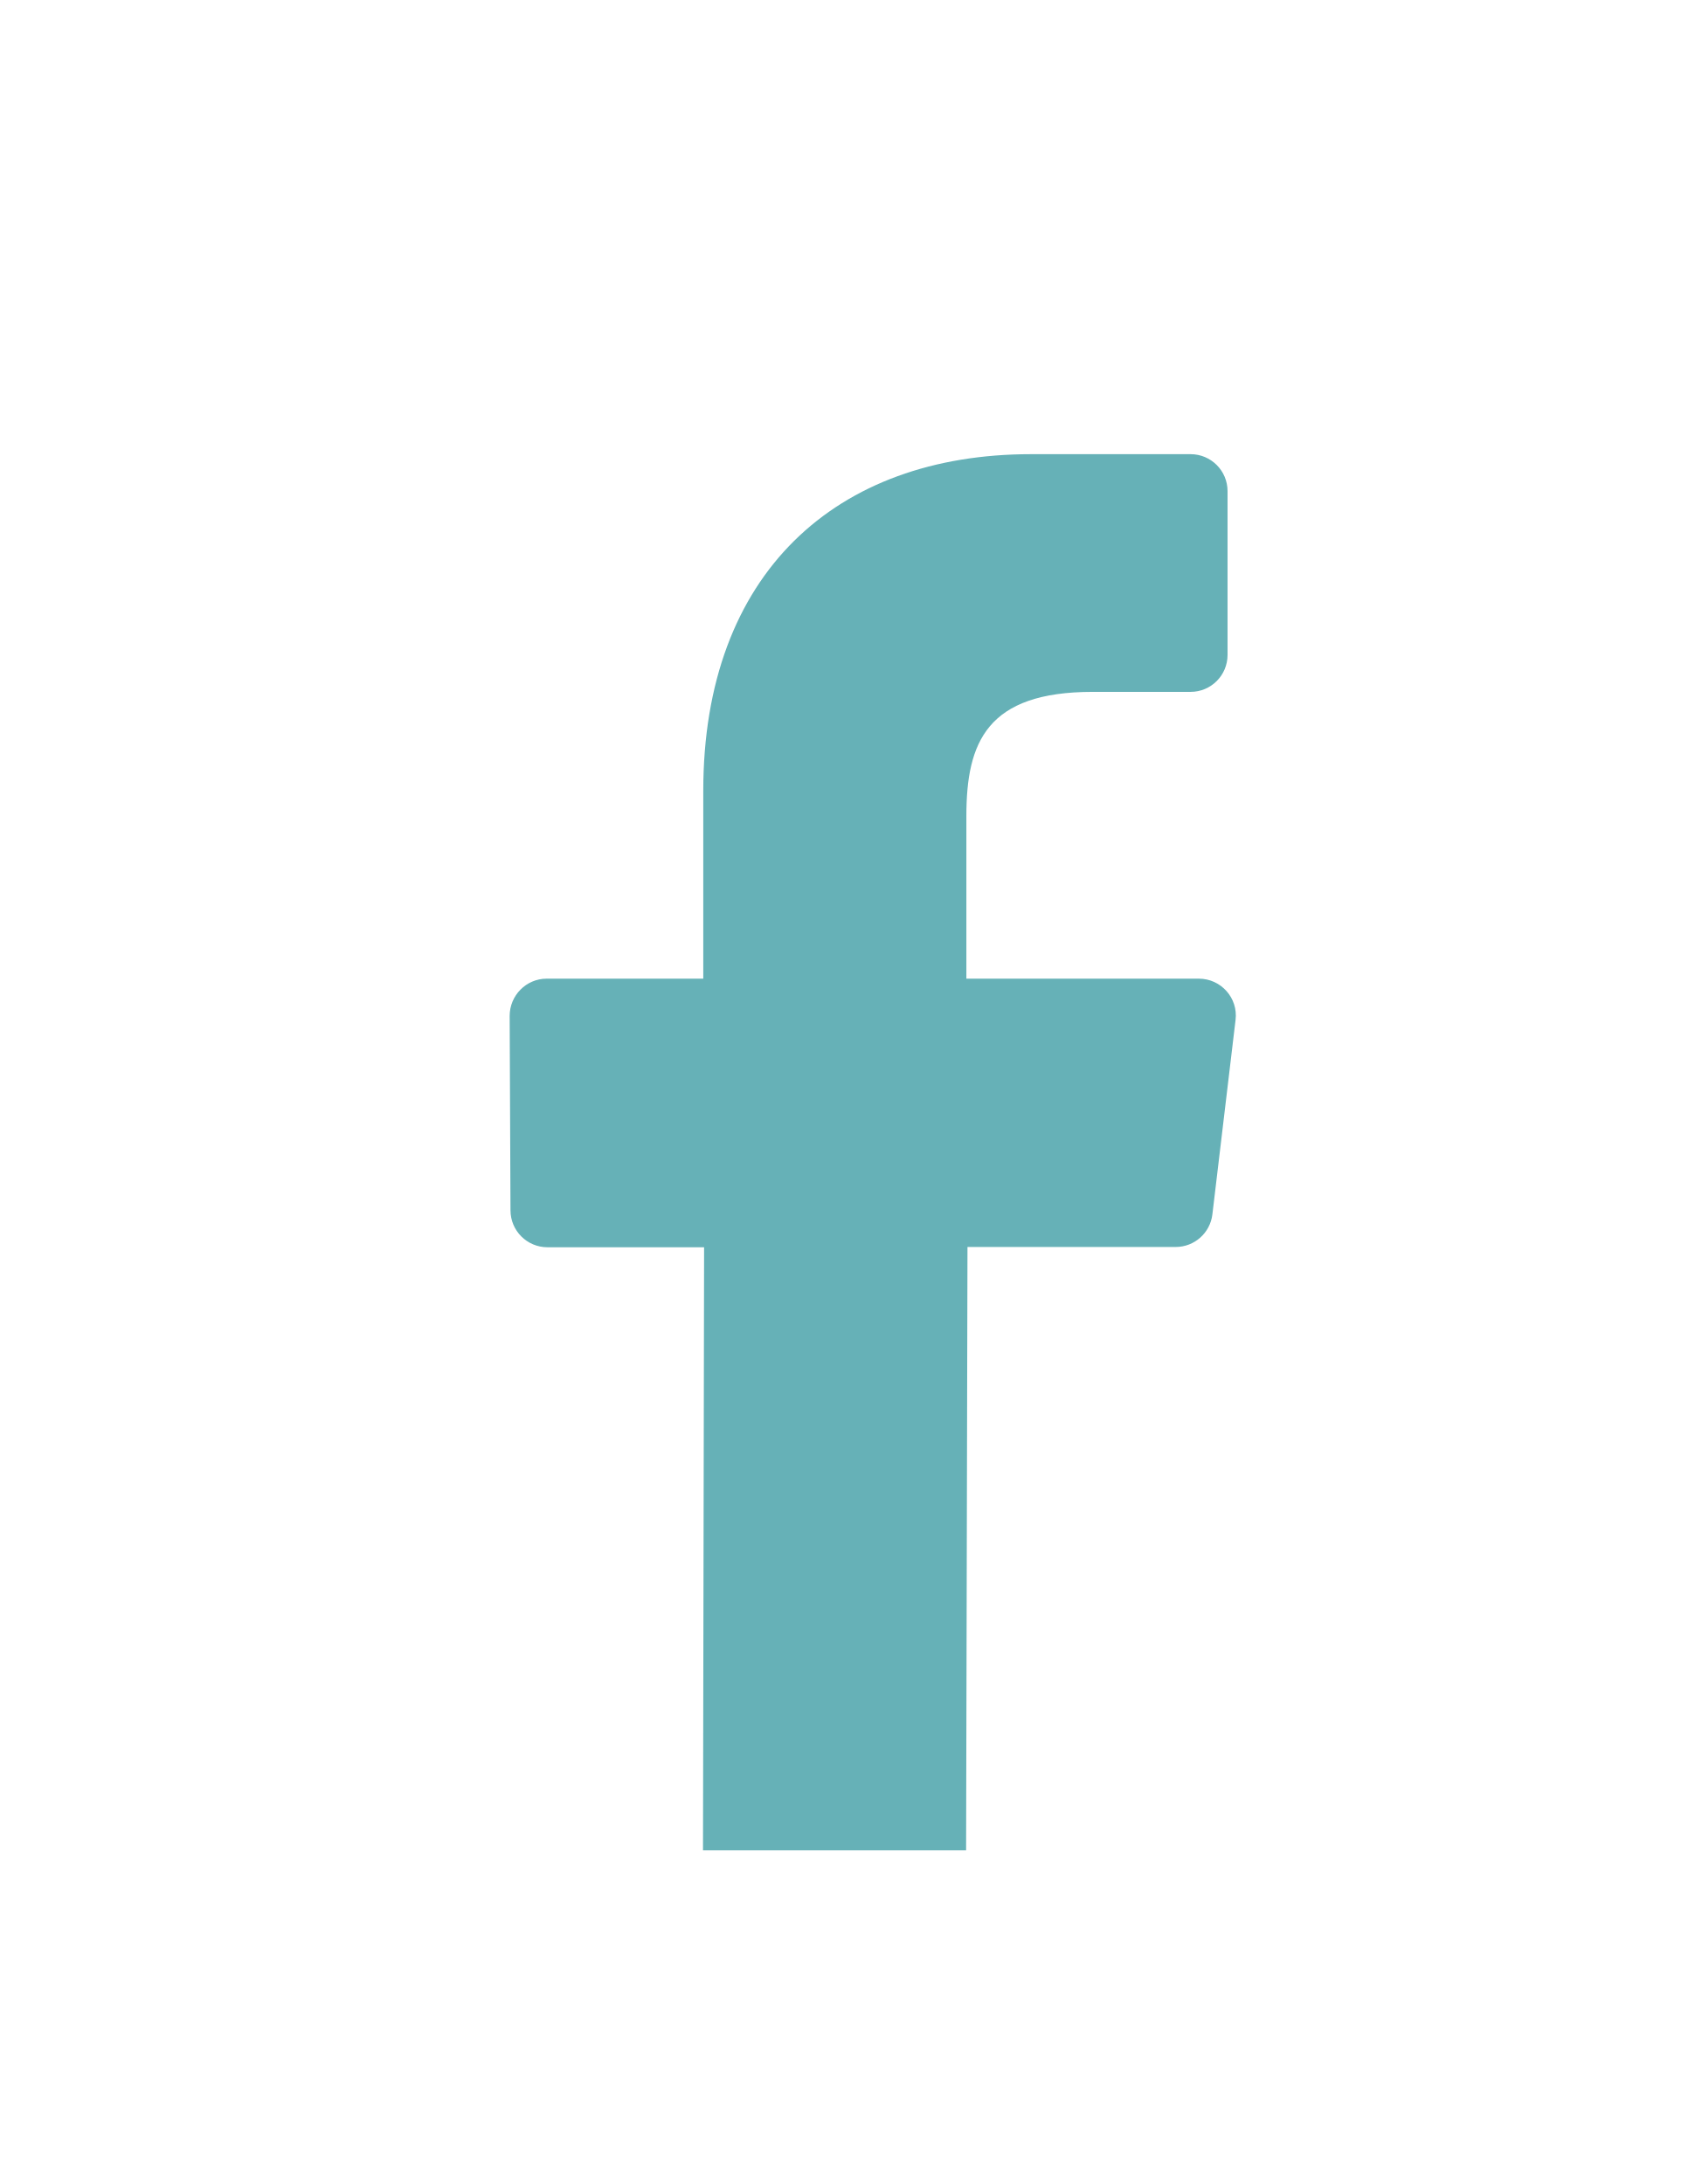
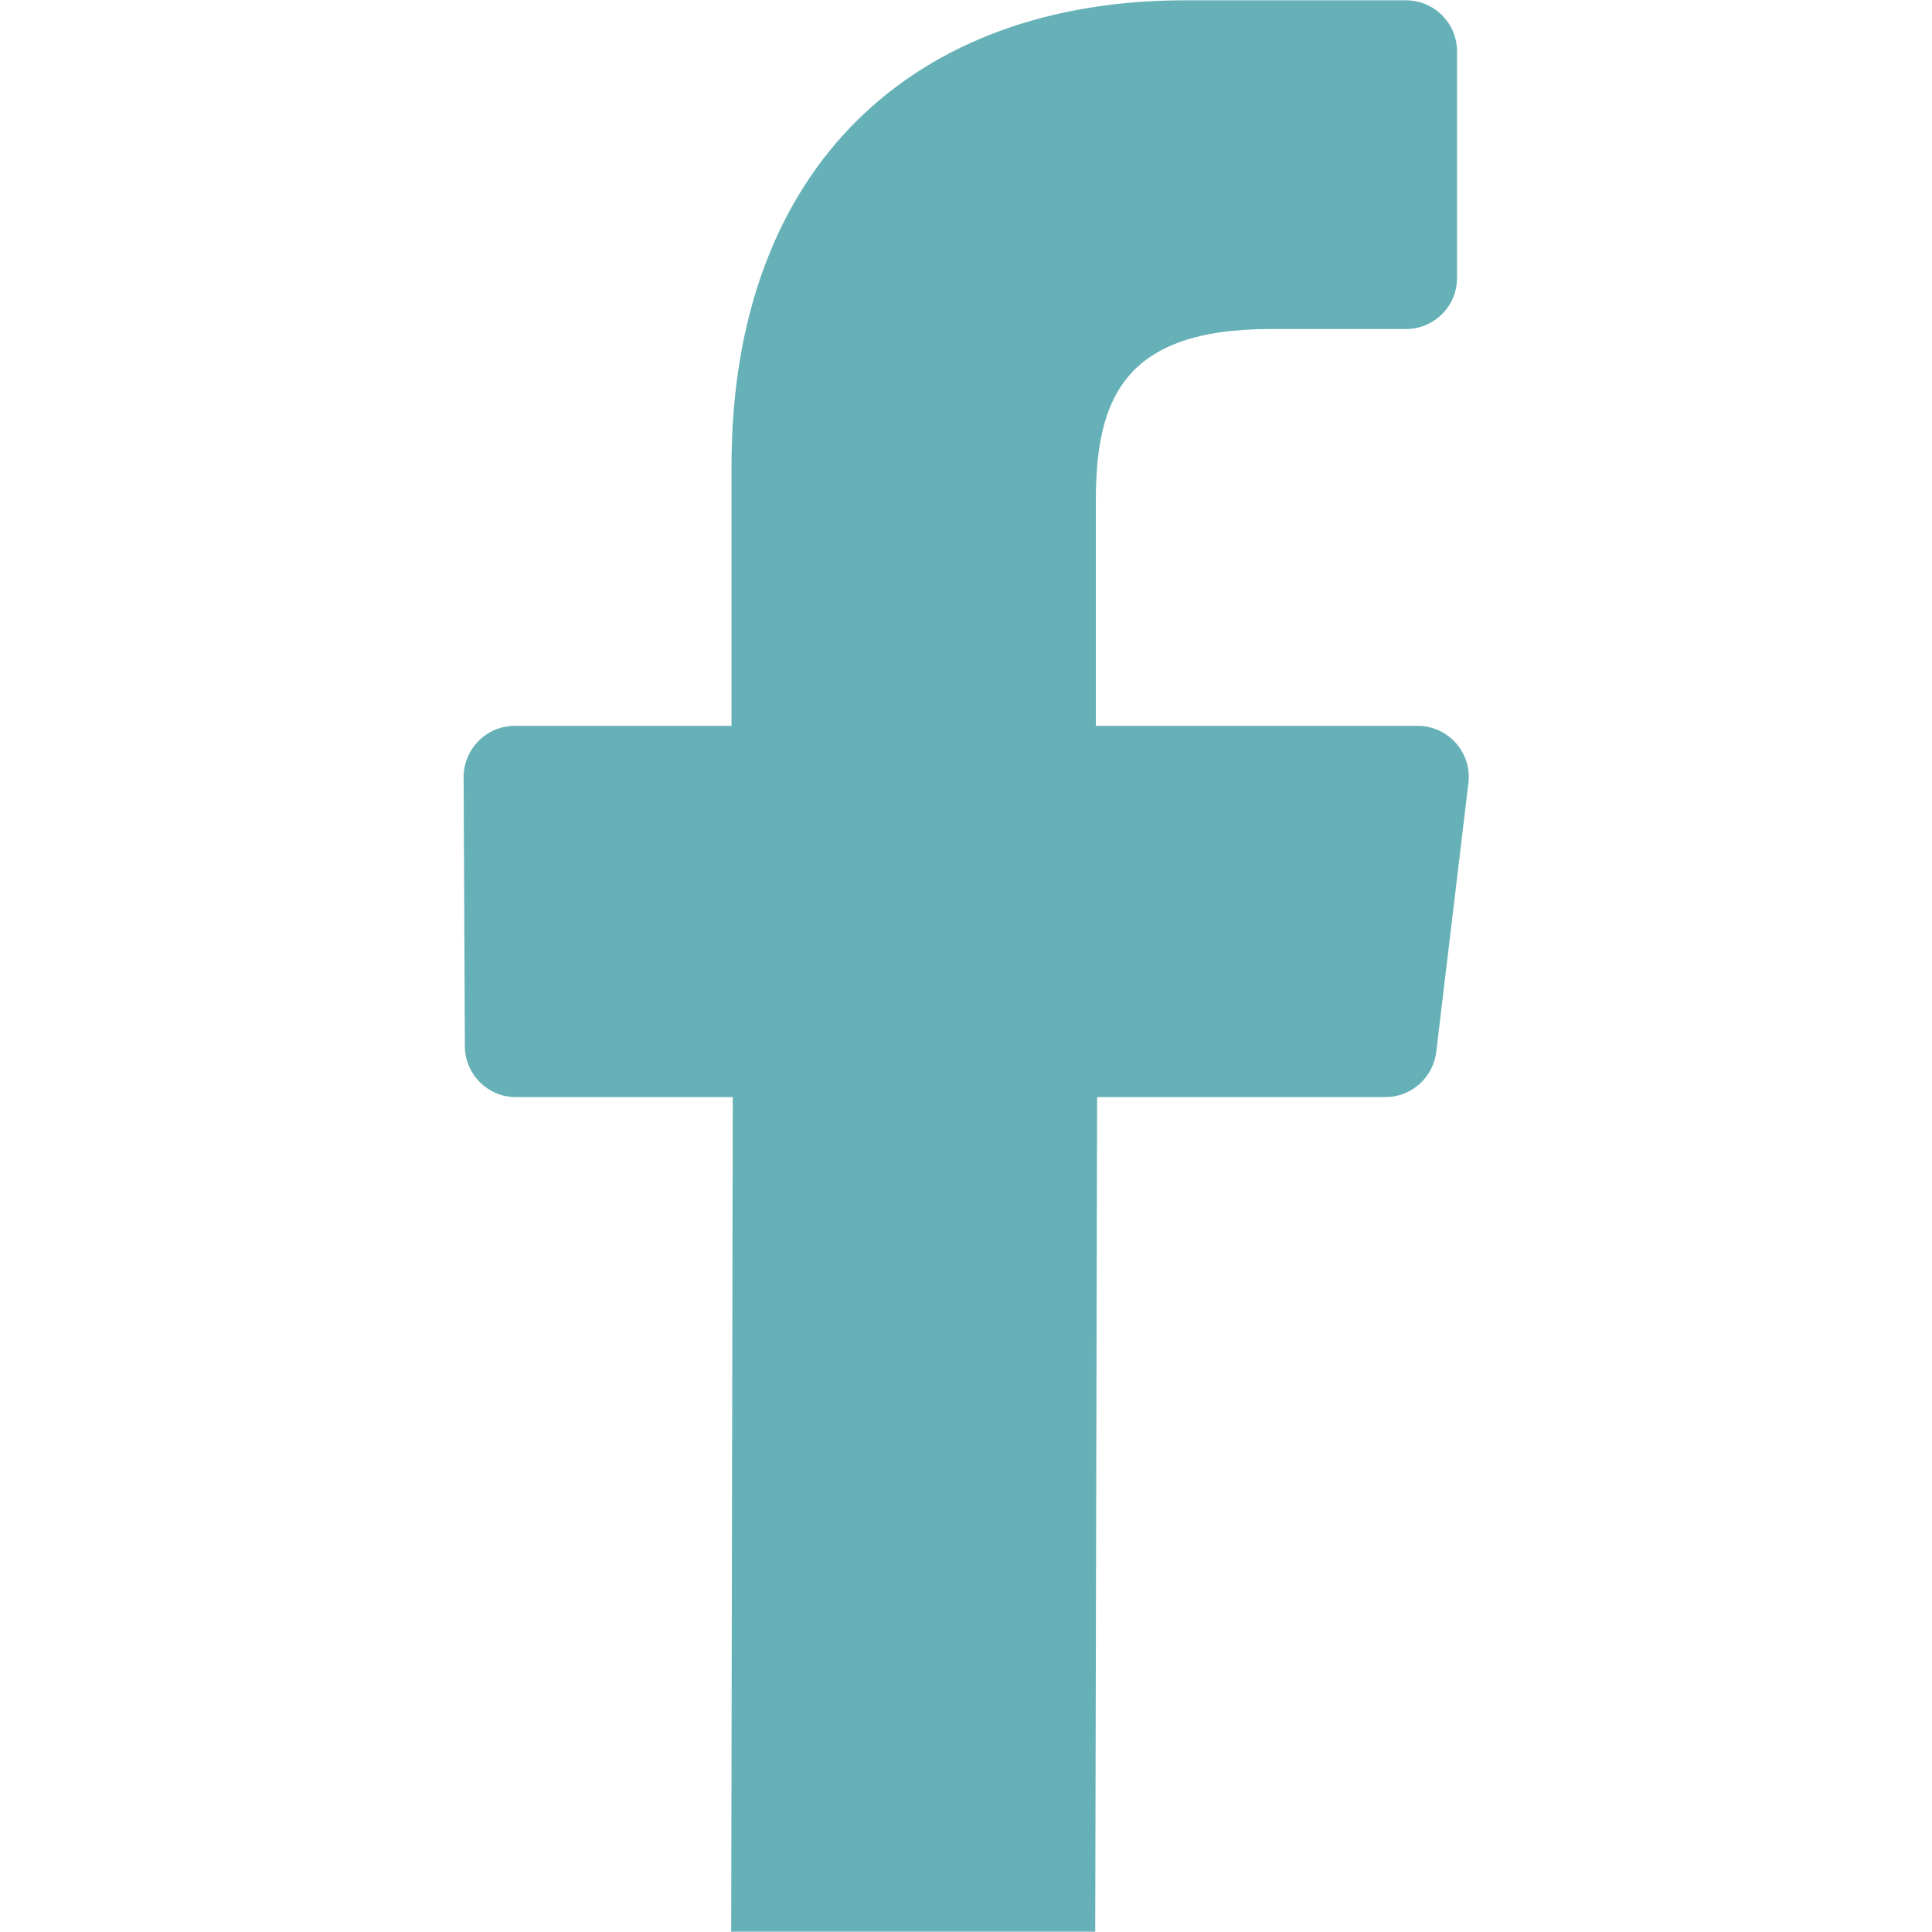
- <svg xmlns="http://www.w3.org/2000/svg" version="1.1" id="MonoColor" x="0px" y="0px" viewBox="0 0 612 792" enable-background="new 0 0 612 792" xml:space="preserve">
-   <path fill="#66B1B7" d="M350.3,671l-95.4,0l0.4-218.7h-56.8c-7.4,0-13.4-6-13.4-13.4l-0.3-70.5c0-7.4,6-13.5,13.4-13.5H255v-68.1  c0-79,48.3-122.1,118.8-122.1h57.9c7.4,0,13.4,6,13.4,13.4v59.4c0,7.4-6,13.4-13.4,13.4l-35.5,0c-38.3,0-45.8,18.2-45.8,45v59h84.3  c8,0,14.3,7,13.3,15l-8.4,70.5c-0.8,6.7-6.5,11.8-13.3,11.8h-75.5L350.3,671" />
+ <svg xmlns="http://www.w3.org/2000/svg" version="1.1" id="MonoColor" x="0px" y="0px" viewBox="-20.1 66.7 613 613" enable-background="new -20.1 66.7 613 613" xml:space="preserve">
+   <path fill="#66B1B7" d="M327.4,679.6H211.9l0.5-264.8h-68.8c-9,0-16.2-7.3-16.2-16.2l-0.4-85.3c0-9,7.3-16.3,16.2-16.3H212v-82.4  c0-95.6,58.5-147.8,143.8-147.8H426c9,0,16.2,7.3,16.2,16.2v71.9c0,9-7.3,16.2-16.2,16.2h-43c-46.4,0-55.4,22-55.4,54.5V297h102.1  c9.7,0,17.3,8.5,16.1,18.2l-10.2,85.3c-1,8.1-7.9,14.3-16.1,14.3H328L327.4,679.6" />
</svg>
